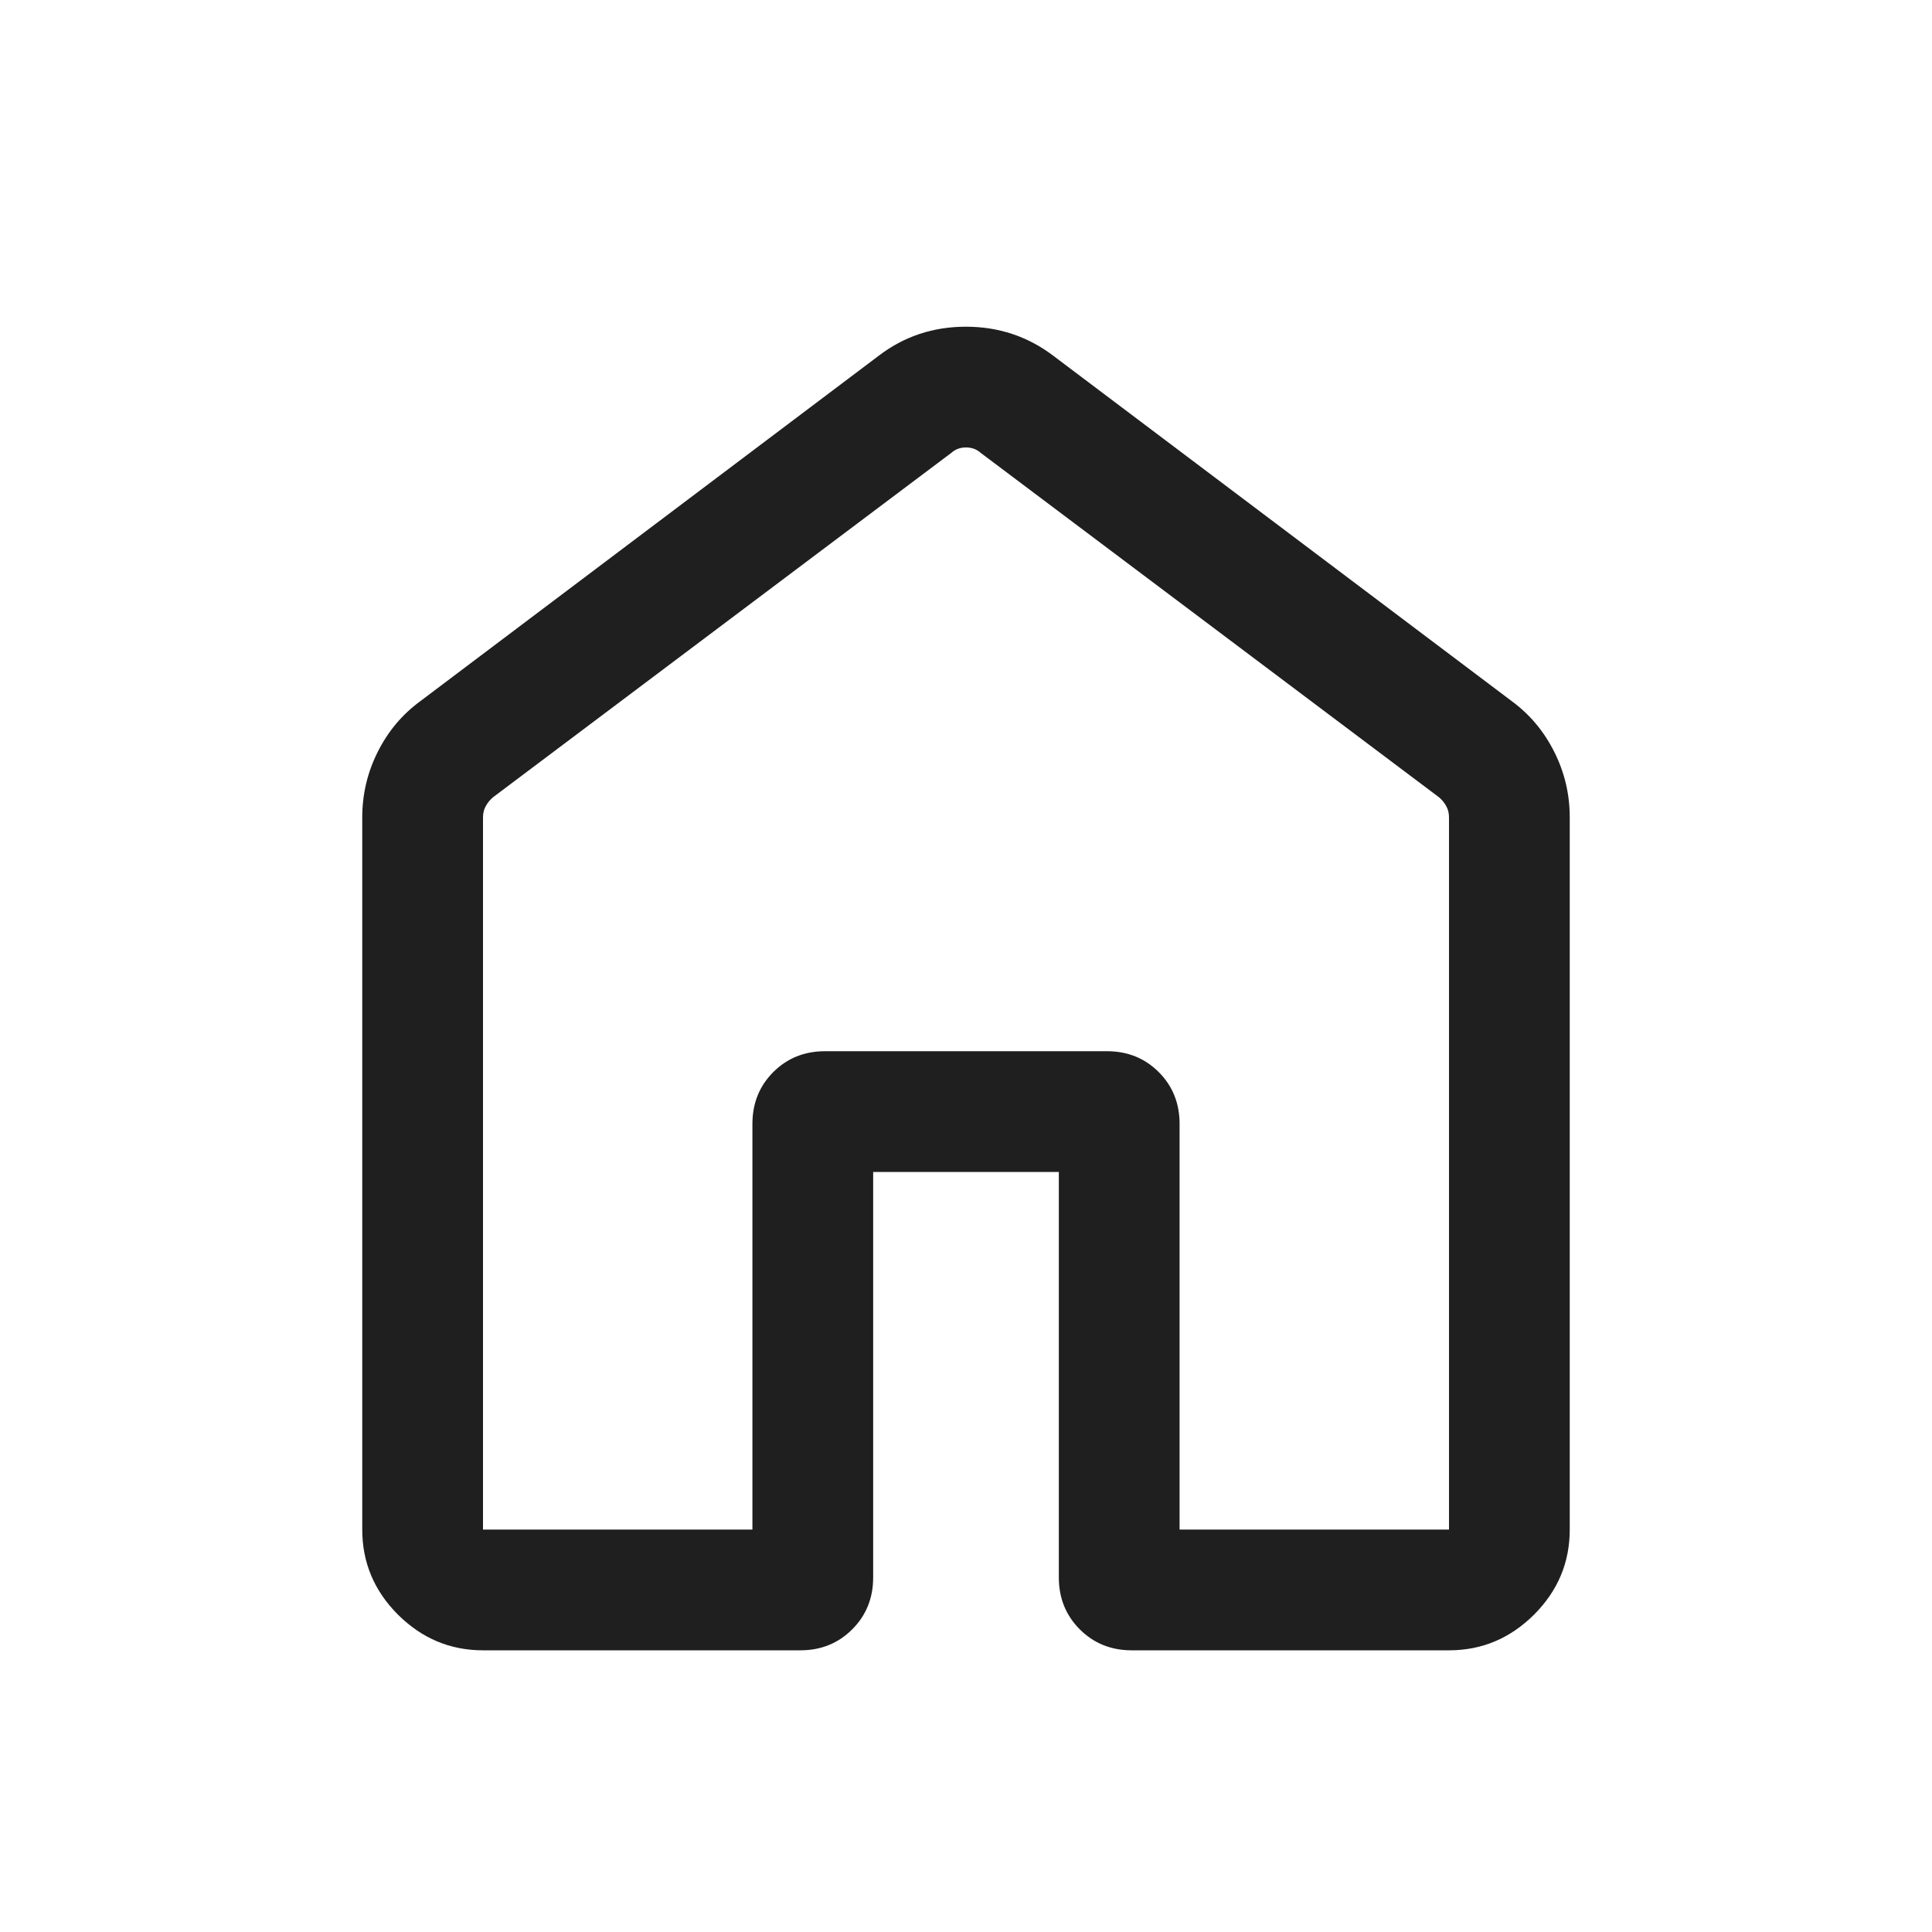
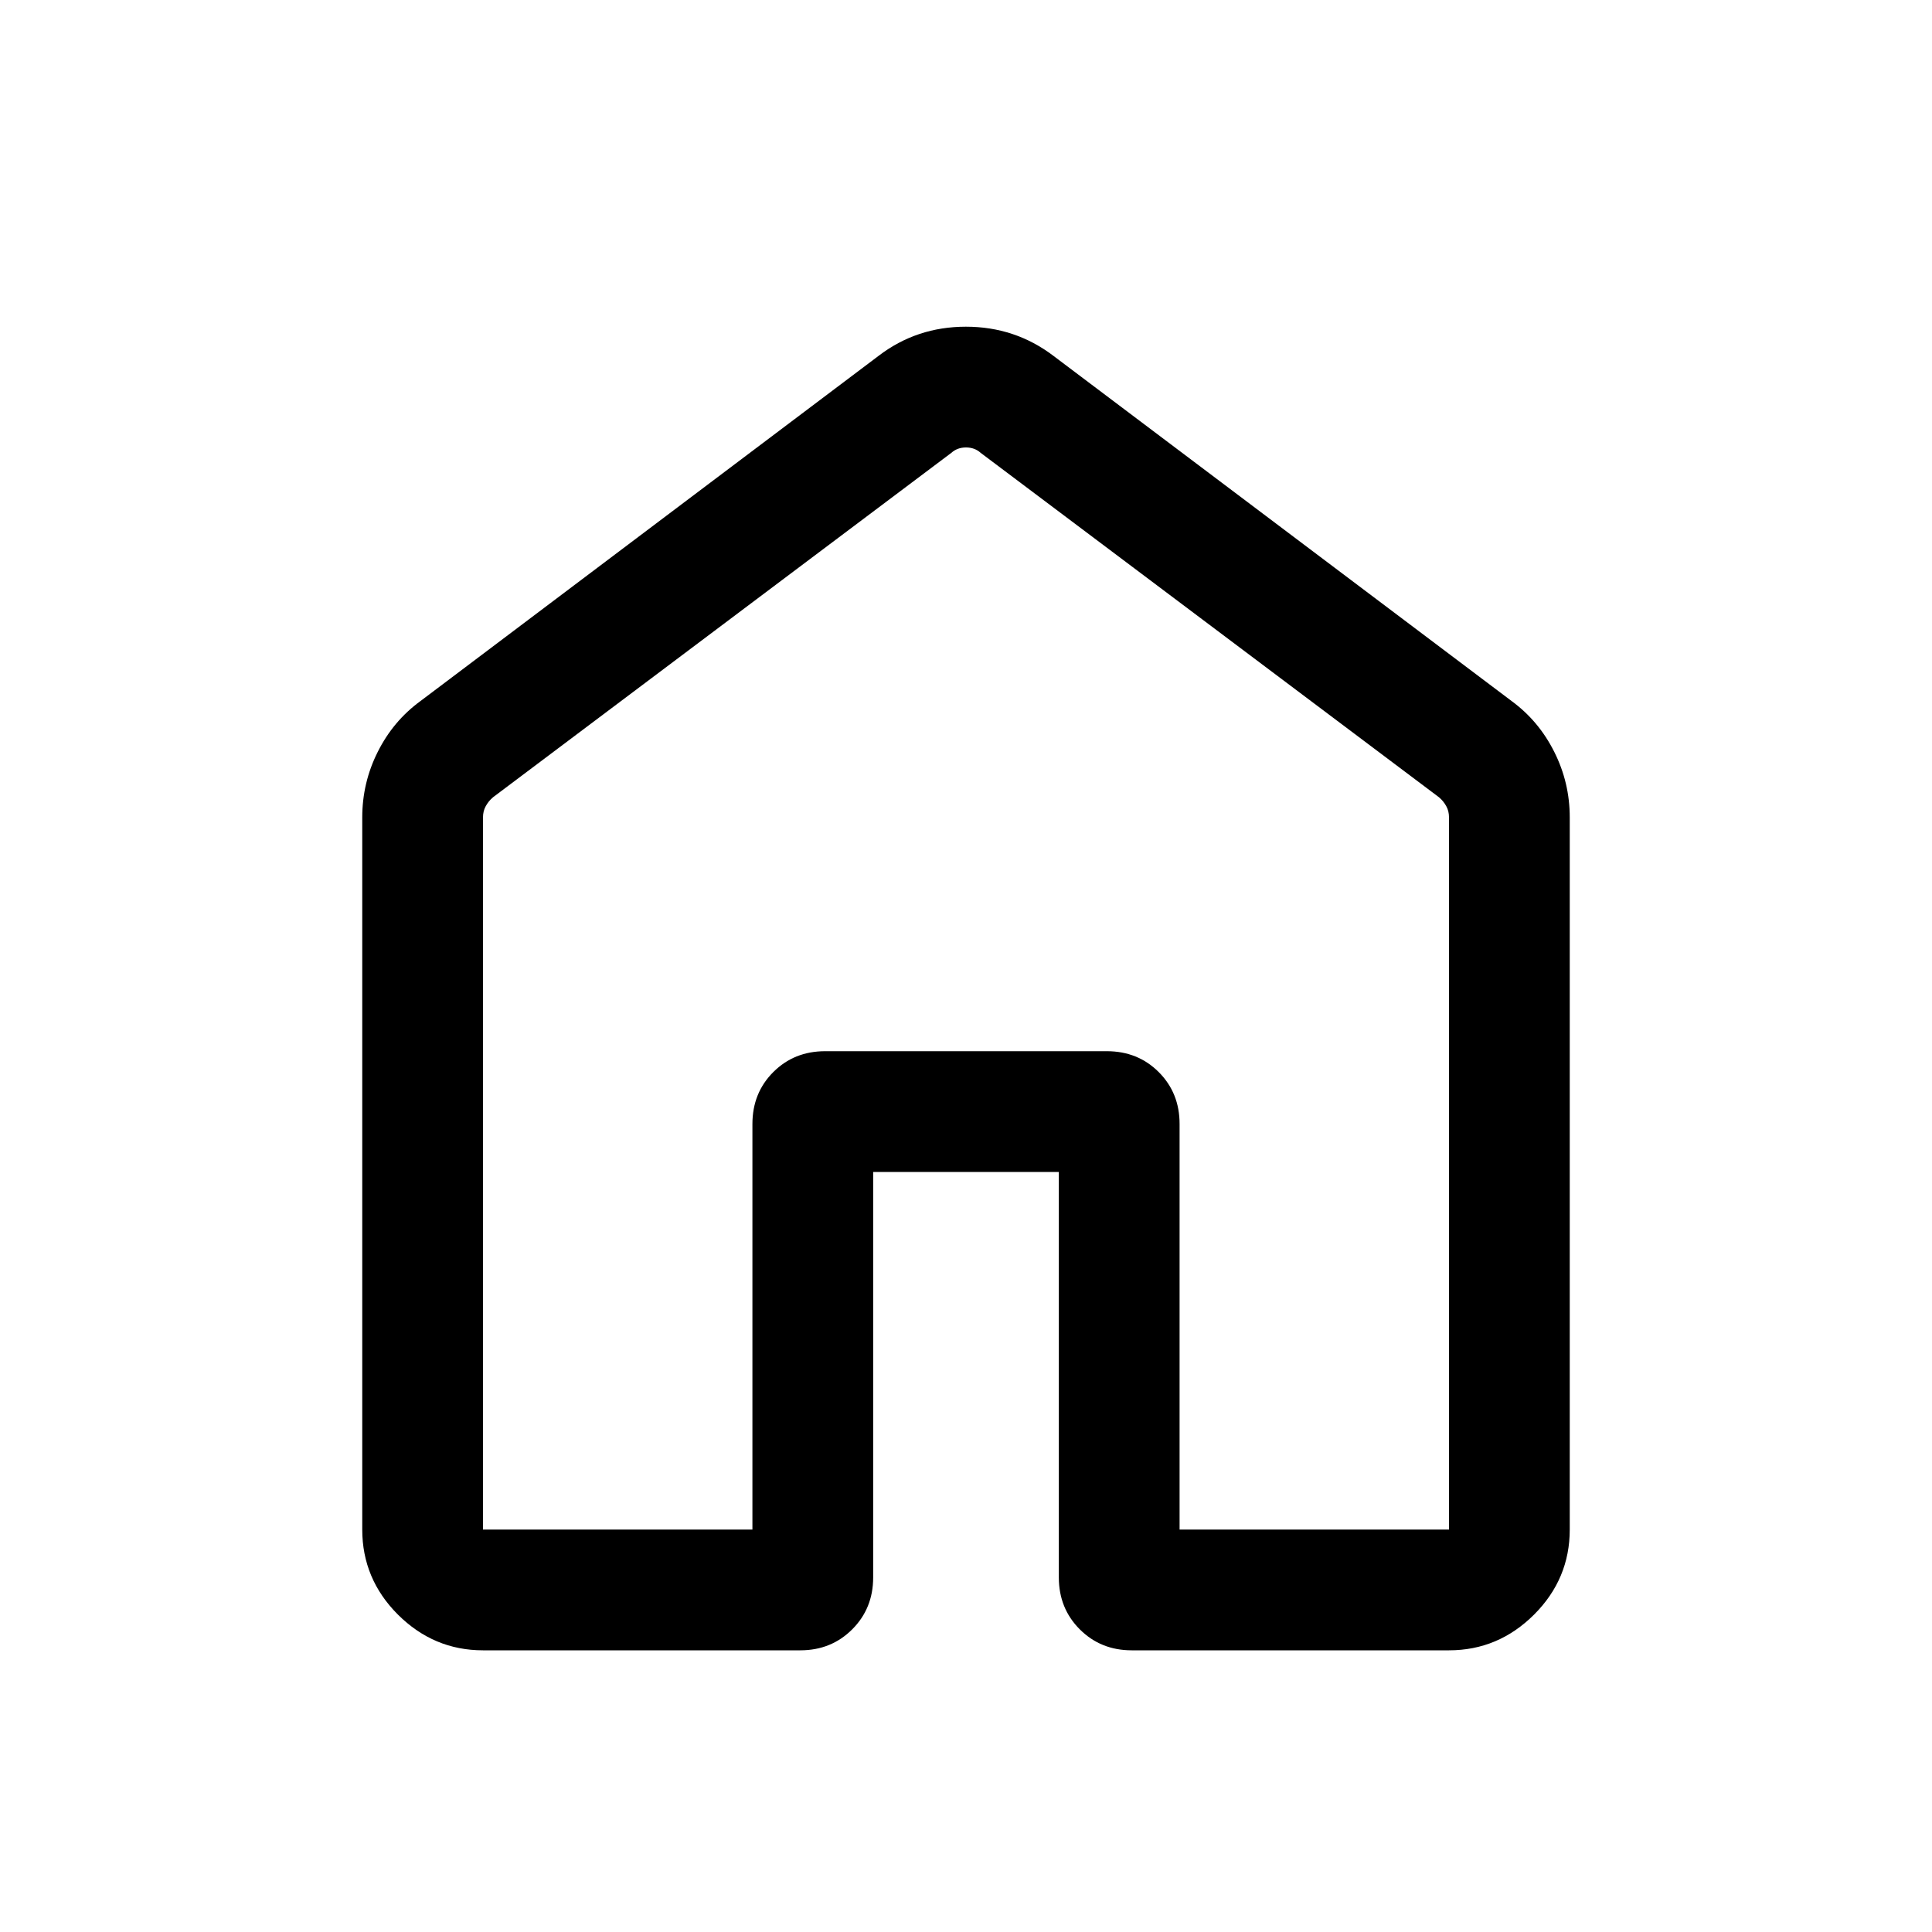
<svg xmlns="http://www.w3.org/2000/svg" width="20" height="20" viewBox="0 0 20 20" fill="none">
-   <path d="M5 15.834H7.789V11.635C7.789 11.421 7.861 11.242 8.005 11.098C8.149 10.954 8.328 10.882 8.542 10.882H11.458C11.672 10.882 11.851 10.954 11.995 11.098C12.139 11.242 12.211 11.421 12.211 11.635V15.834H15V8.462C15 8.419 14.991 8.38 14.972 8.346C14.953 8.311 14.928 8.28 14.896 8.253L10.152 4.688C10.11 4.65 10.059 4.632 10 4.632C9.941 4.632 9.89 4.65 9.848 4.688L5.104 8.253C5.072 8.28 5.047 8.311 5.028 8.346C5.009 8.38 5 8.419 5 8.462V15.834ZM3.75 15.834V8.462C3.75 8.223 3.803 7.997 3.91 7.784C4.017 7.57 4.164 7.395 4.353 7.257L9.096 3.683C9.359 3.482 9.66 3.382 9.999 3.382C10.337 3.382 10.639 3.482 10.904 3.683L15.648 7.257C15.836 7.395 15.983 7.57 16.09 7.784C16.197 7.997 16.25 8.223 16.25 8.462V15.834C16.25 16.174 16.127 16.468 15.881 16.714C15.634 16.96 15.341 17.084 15 17.084H11.715C11.501 17.084 11.322 17.011 11.178 16.867C11.034 16.723 10.961 16.544 10.961 16.33V12.132H9.039V16.33C9.039 16.544 8.966 16.723 8.822 16.867C8.678 17.011 8.499 17.084 8.285 17.084H5C4.659 17.084 4.366 16.96 4.119 16.714C3.873 16.468 3.75 16.174 3.75 15.834Z" fill="#1F1F1F" />
+   <path d="M5 15.834H7.789V11.635C7.789 11.421 7.861 11.242 8.005 11.098C8.149 10.954 8.328 10.882 8.542 10.882H11.458C11.672 10.882 11.851 10.954 11.995 11.098C12.139 11.242 12.211 11.421 12.211 11.635V15.834H15V8.462C15 8.419 14.991 8.38 14.972 8.346C14.953 8.311 14.928 8.28 14.896 8.253L10.152 4.688C10.11 4.65 10.059 4.632 10 4.632C9.941 4.632 9.89 4.65 9.848 4.688L5.104 8.253C5.072 8.28 5.047 8.311 5.028 8.346C5.009 8.38 5 8.419 5 8.462V15.834ZM3.75 15.834V8.462C3.75 8.223 3.803 7.997 3.91 7.784C4.017 7.57 4.164 7.395 4.353 7.257L9.096 3.683C9.359 3.482 9.66 3.382 9.999 3.382C10.337 3.382 10.639 3.482 10.904 3.683L15.648 7.257C15.836 7.395 15.983 7.57 16.09 7.784C16.197 7.997 16.25 8.223 16.25 8.462V15.834C16.25 16.174 16.127 16.468 15.881 16.714C15.634 16.96 15.341 17.084 15 17.084H11.715C11.501 17.084 11.322 17.011 11.178 16.867C11.034 16.723 10.961 16.544 10.961 16.33V12.132H9.039V16.33C9.039 16.544 8.966 16.723 8.822 16.867C8.678 17.011 8.499 17.084 8.285 17.084H5C4.659 17.084 4.366 16.96 4.119 16.714C3.873 16.468 3.75 16.174 3.75 15.834Z" fill="currentColor" />
</svg>
